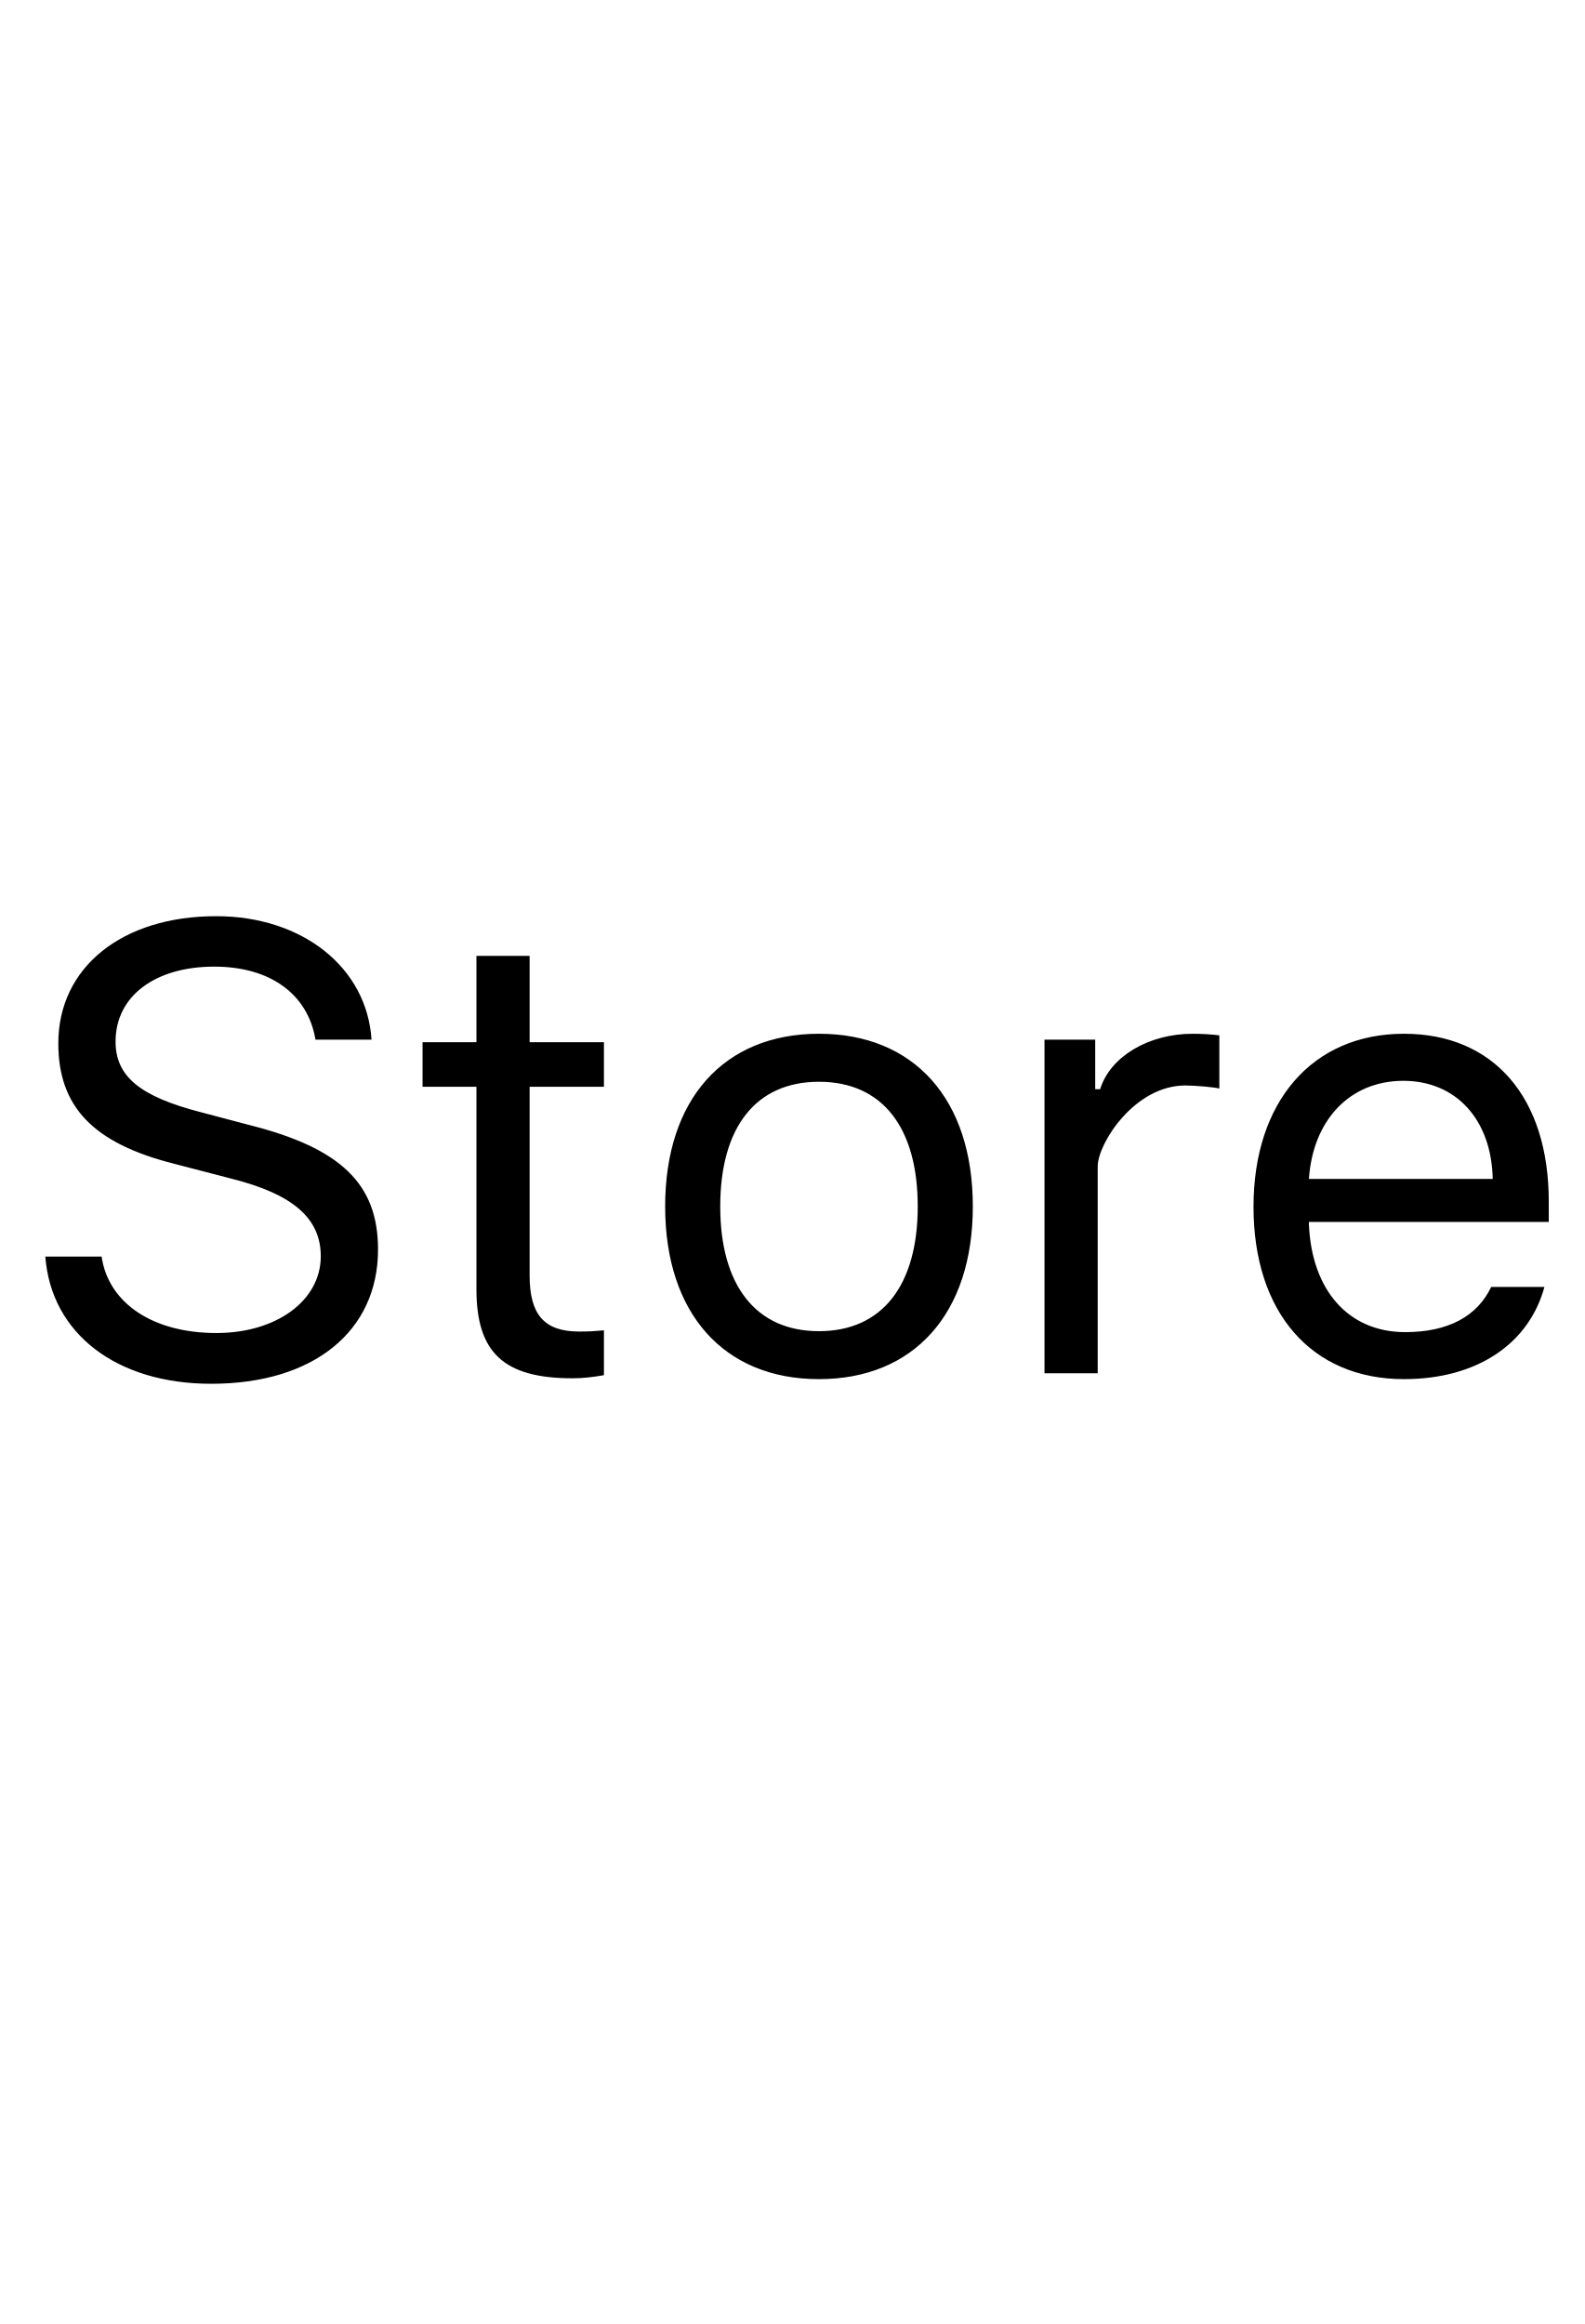
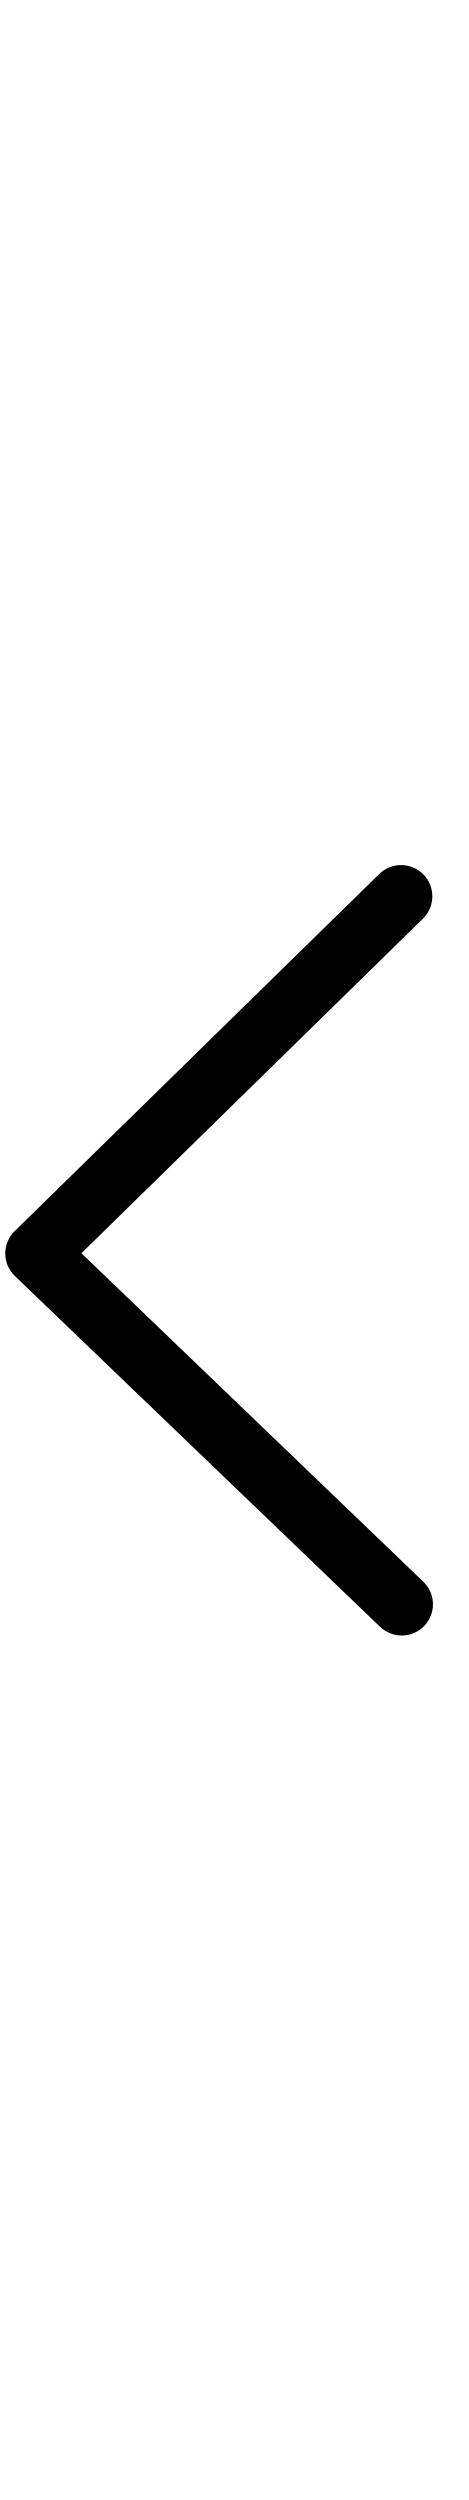
- <svg xmlns="http://www.w3.org/2000/svg" height="44" viewBox="0 0 30 44" width="30">
-   <path d="m26.568 20.463c1.002 0 1.67.738 1.693 1.857h-3.48c.076-1.119.779-1.857 1.787-1.857zm2.754 2.672v-.387c0-1.963-1.037-3.176-2.742-3.176-1.735 0-2.848 1.289-2.848 3.276 0 1.998 1.096 3.263 2.848 3.263 1.383 0 2.367-.668 2.66-1.746h-1.008c-.264.557-.814.856-1.629.856-1.072 0-1.769-.791-1.822-2.039v-.047zm-9.547-3.451h.96v.937h.094c.188-.615.914-1.049 1.752-1.049.164 0 .375.012.504.03v1.007c-.082-.023-.445-.058-.644-.058-.961 0-1.659 1.098-1.659 1.535v3.914h-1.007zm-4.27 5.519c-1.195 0-1.869-.867-1.869-2.361 0-1.5.674-2.361 1.869-2.361 1.196 0 1.87.861 1.87 2.361 0 1.494-.674 2.361-1.87 2.361zm0-5.631c-1.798 0-2.912 1.237-2.912 3.27 0 2.027 1.114 3.269 2.912 3.269 1.799 0 2.913-1.242 2.913-3.269 0-2.033-1.114-3.27-2.913-3.27zm-5.478-1.475v1.635h1.407v.843h-1.407v3.575c0 .744.282 1.06.938 1.06.182 0 .281-.006.469-.023v.849c-.199.035-.393.059-.592.059-1.301 0-1.822-.481-1.822-1.688v-3.832h-1.02v-.843h1.02v-1.635zm-8.103 5.694c.129.885.973 1.447 2.174 1.447 1.137 0 1.975-.615 1.975-1.453 0-.72-.527-1.177-1.693-1.47l-1.084-.282c-1.53-.386-2.192-1.078-2.192-2.279 0-1.436 1.201-2.408 2.988-2.408 1.635 0 2.854.972 2.942 2.338h-1.061c-.146-.867-.861-1.383-1.916-1.383-1.125 0-1.869.562-1.869 1.418 0 .662.463 1.043 1.629 1.342l.885.234c1.752.439 2.455 1.119 2.455 2.361 0 1.553-1.225 2.543-3.158 2.543-1.793 0-3.03-.949-3.141-2.408z" />
+ <svg xmlns="http://www.w3.org/2000/svg" height="48" viewBox="0 0 9 48" width="9">
+   <path d="m8.116 30.358a.6.6 0 1 1 -.831.865l-7-6.724a.6.6 0 0 1 -.004-.861l7-6.857a.6.6 0 1 1 .84.857l-6.558 6.424z" />
</svg>
